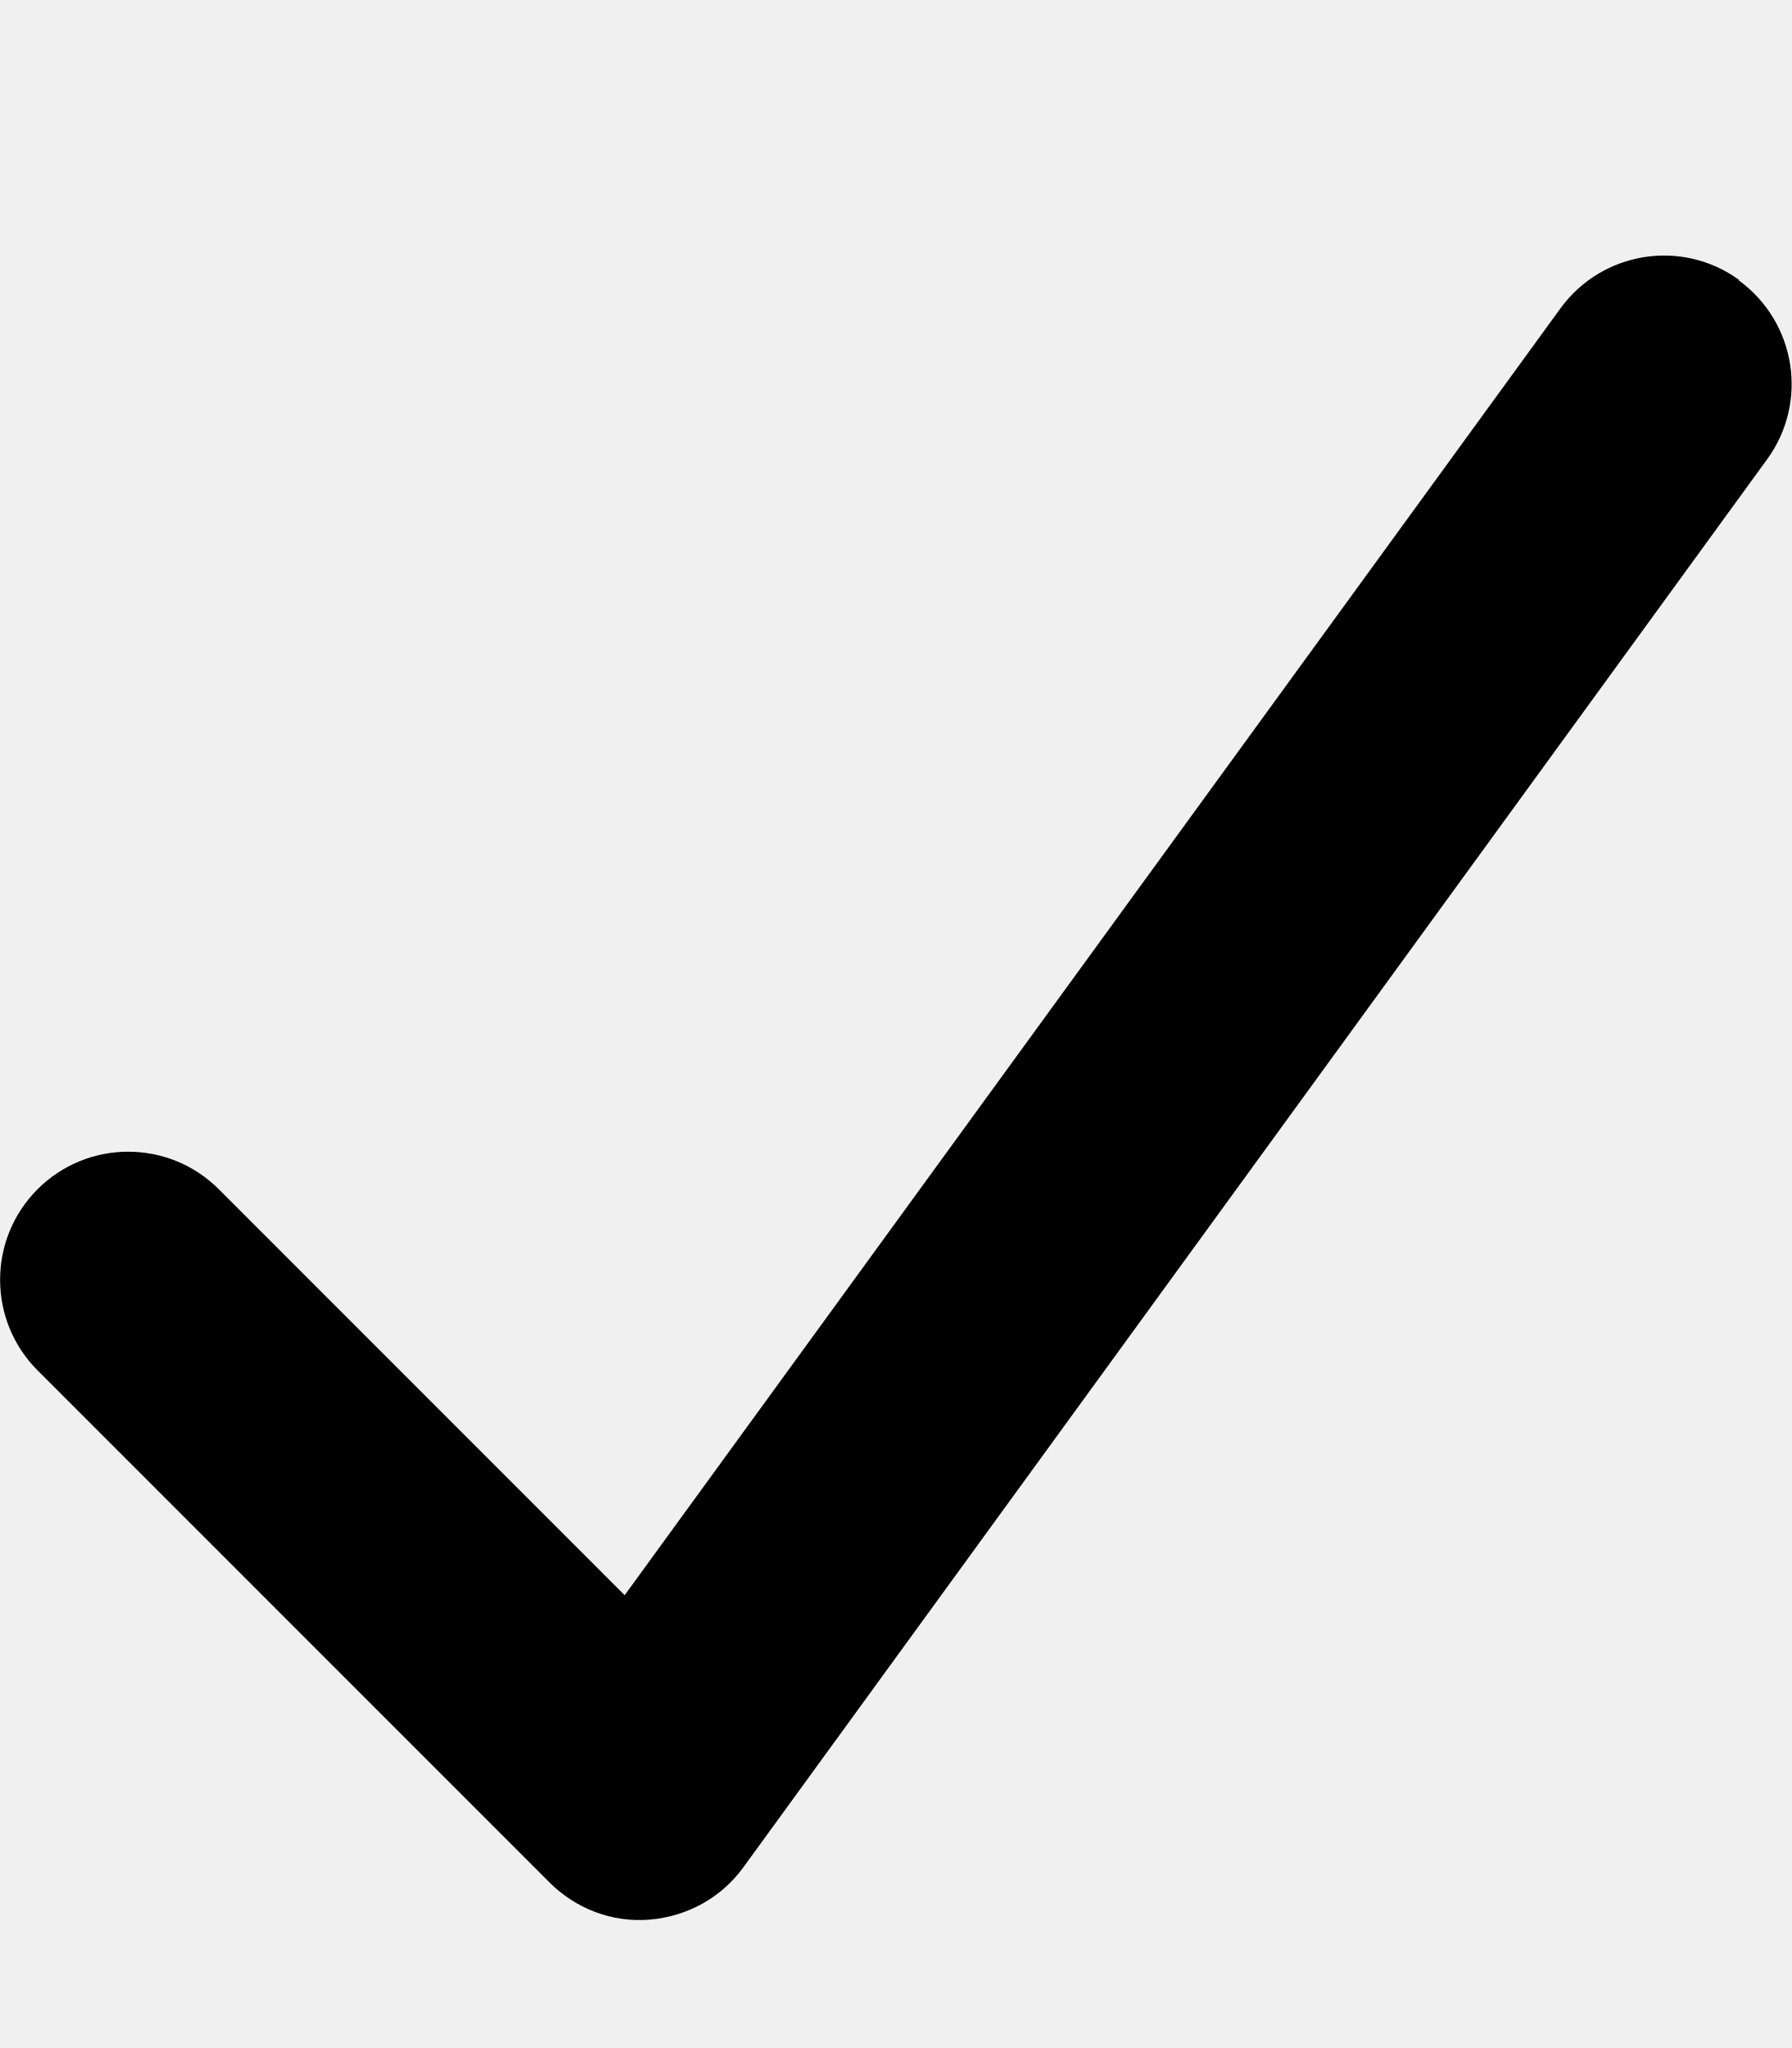
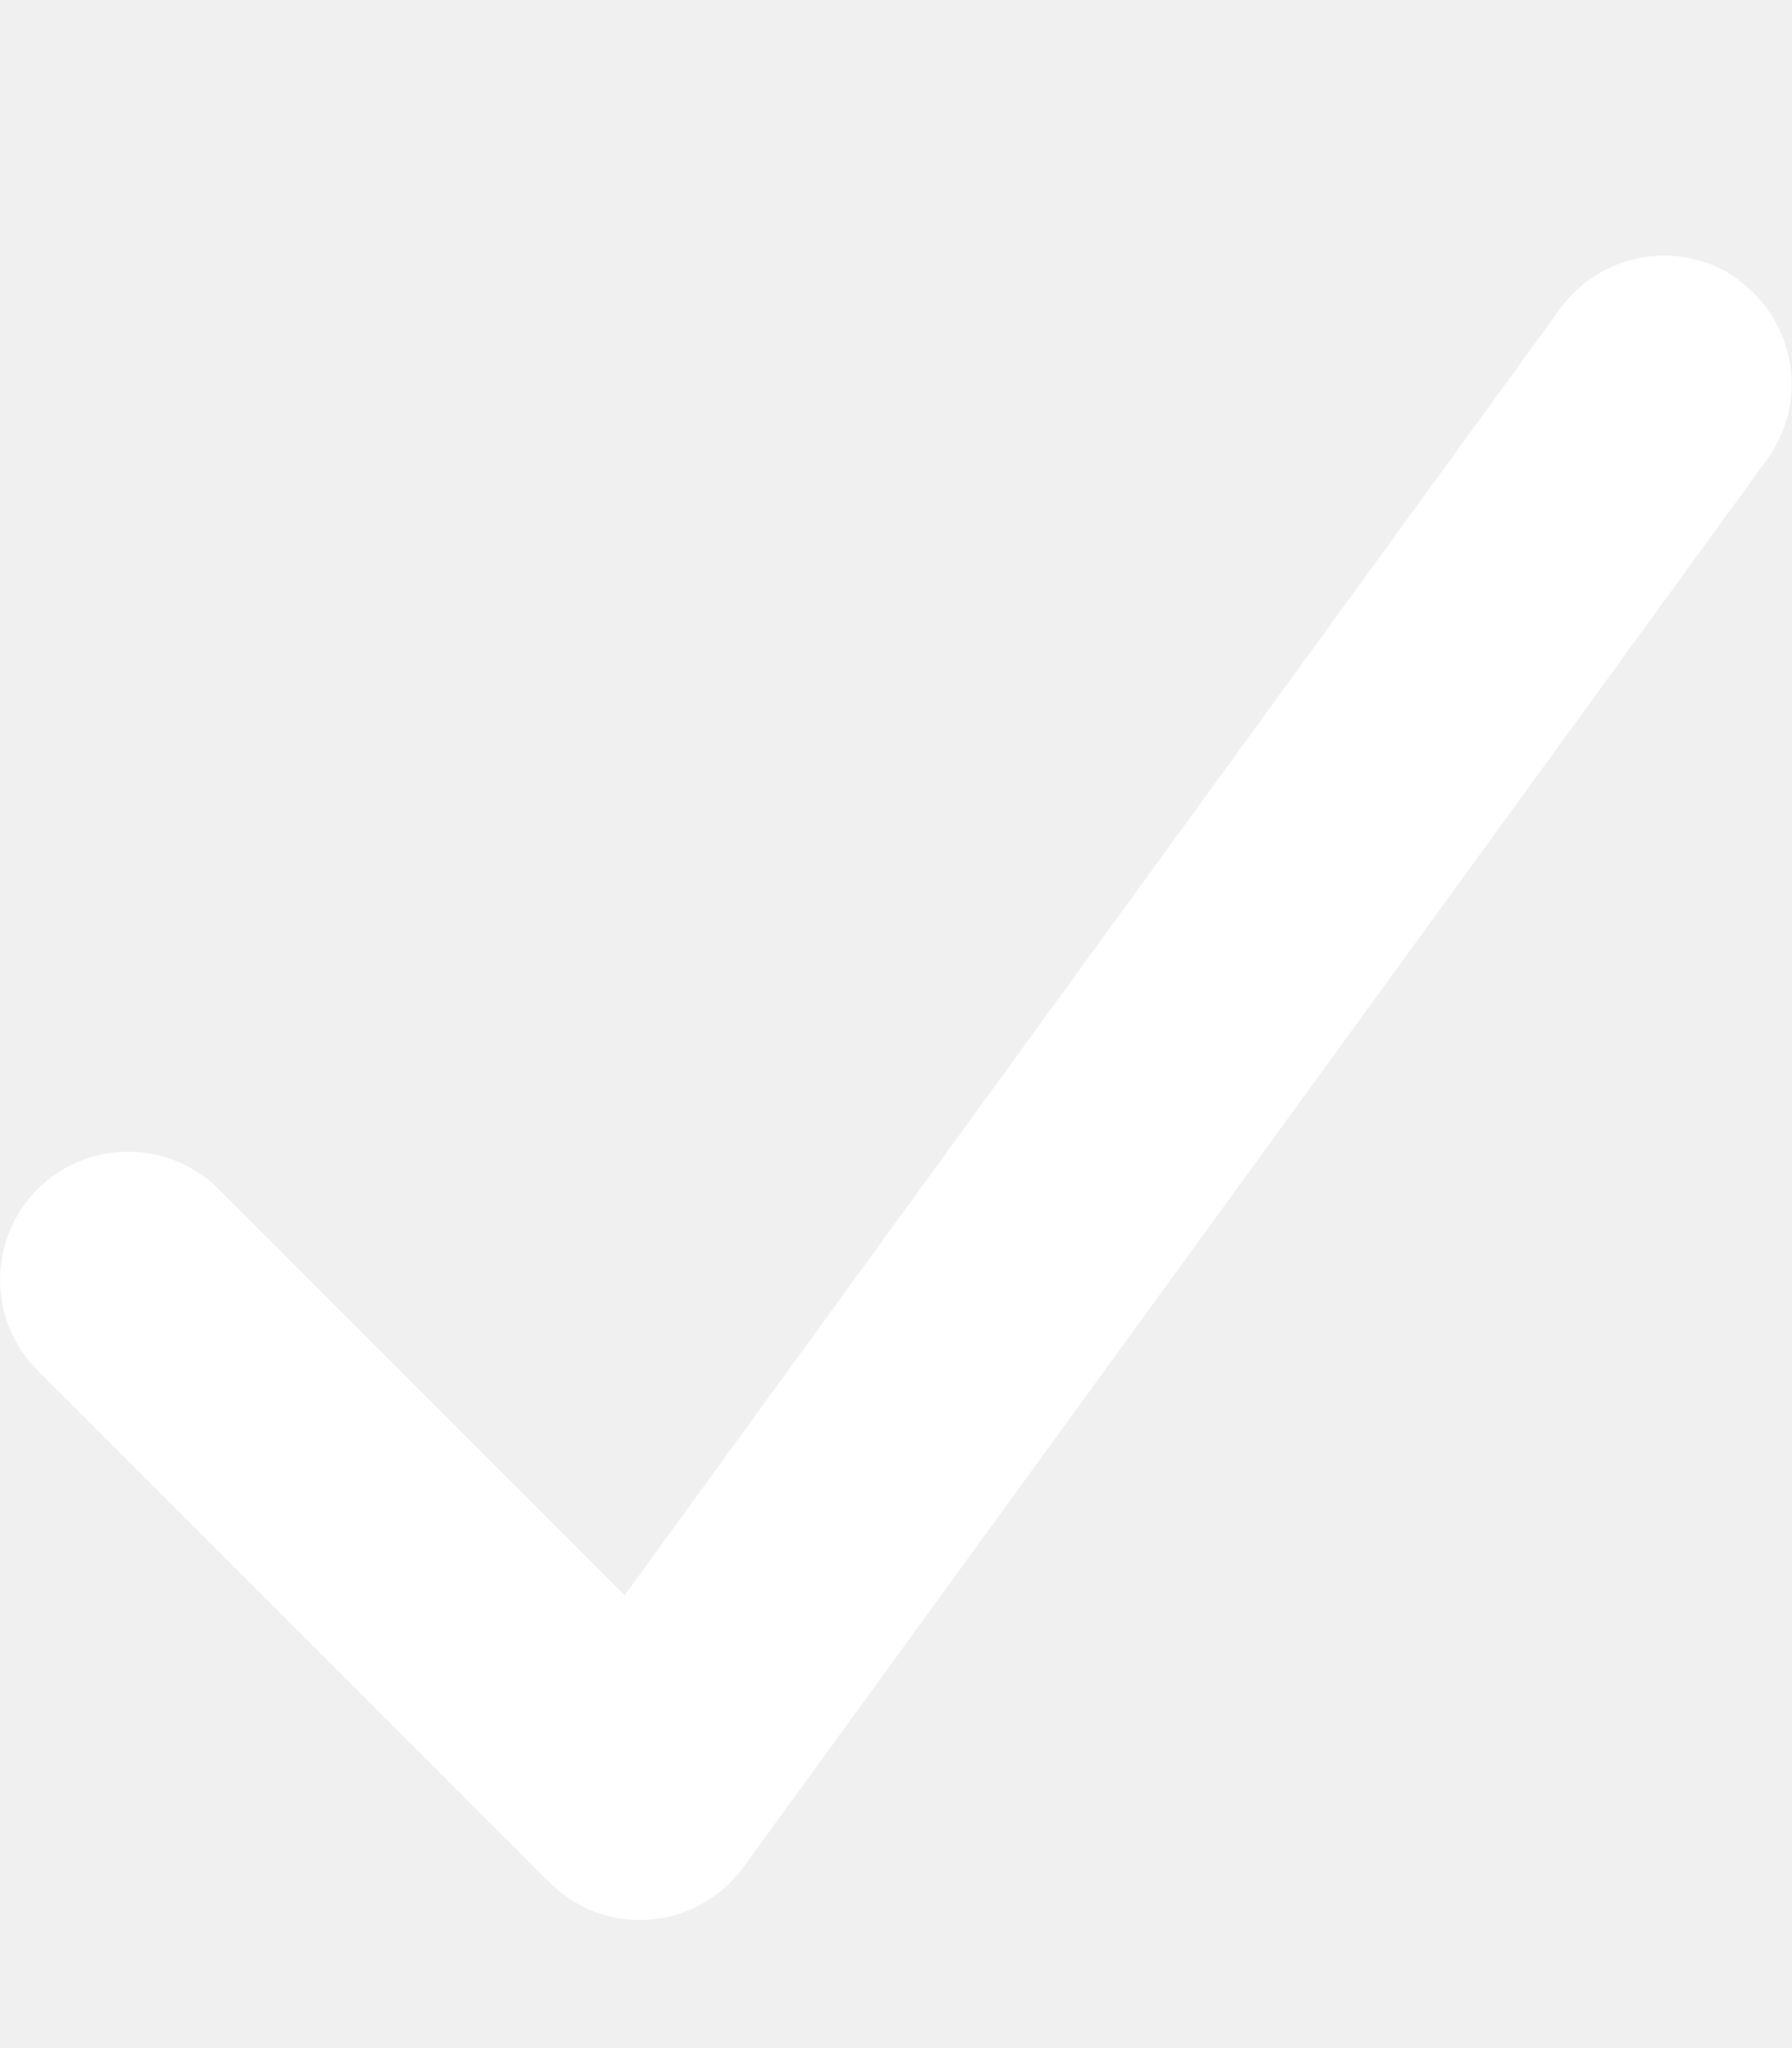
<svg xmlns="http://www.w3.org/2000/svg" class="svg-inline--fa fa-check mr-1" data-prefix="fas" data-icon="check" role="img" viewBox="0 0 448 512" aria-hidden="true" data-fa-i2svg="">
-   <path fill="currentColor" d="M434.8 70.1c14.3 10.4 17.5 30.4 7.1 44.7l-256 352c-5.5 7.6-14 12.3-23.4 13.1s-18.5-2.7-25.1-9.3l-128-128c-12.5-12.5-12.5-32.8 0-45.3s32.8-12.5 45.3 0l101.5 101.5 234-321.7c10.4-14.3 30.4-17.5 44.7-7.1z" />
+   <path fill="#ffffff" d="M434.8 70.1c14.3 10.4 17.5 30.4 7.1 44.7l-256 352c-5.5 7.6-14 12.3-23.4 13.1s-18.5-2.7-25.1-9.3l-128-128c-12.5-12.5-12.5-32.8 0-45.3s32.8-12.5 45.3 0l101.5 101.5 234-321.7c10.4-14.3 30.4-17.5 44.7-7.1z" />
</svg>
